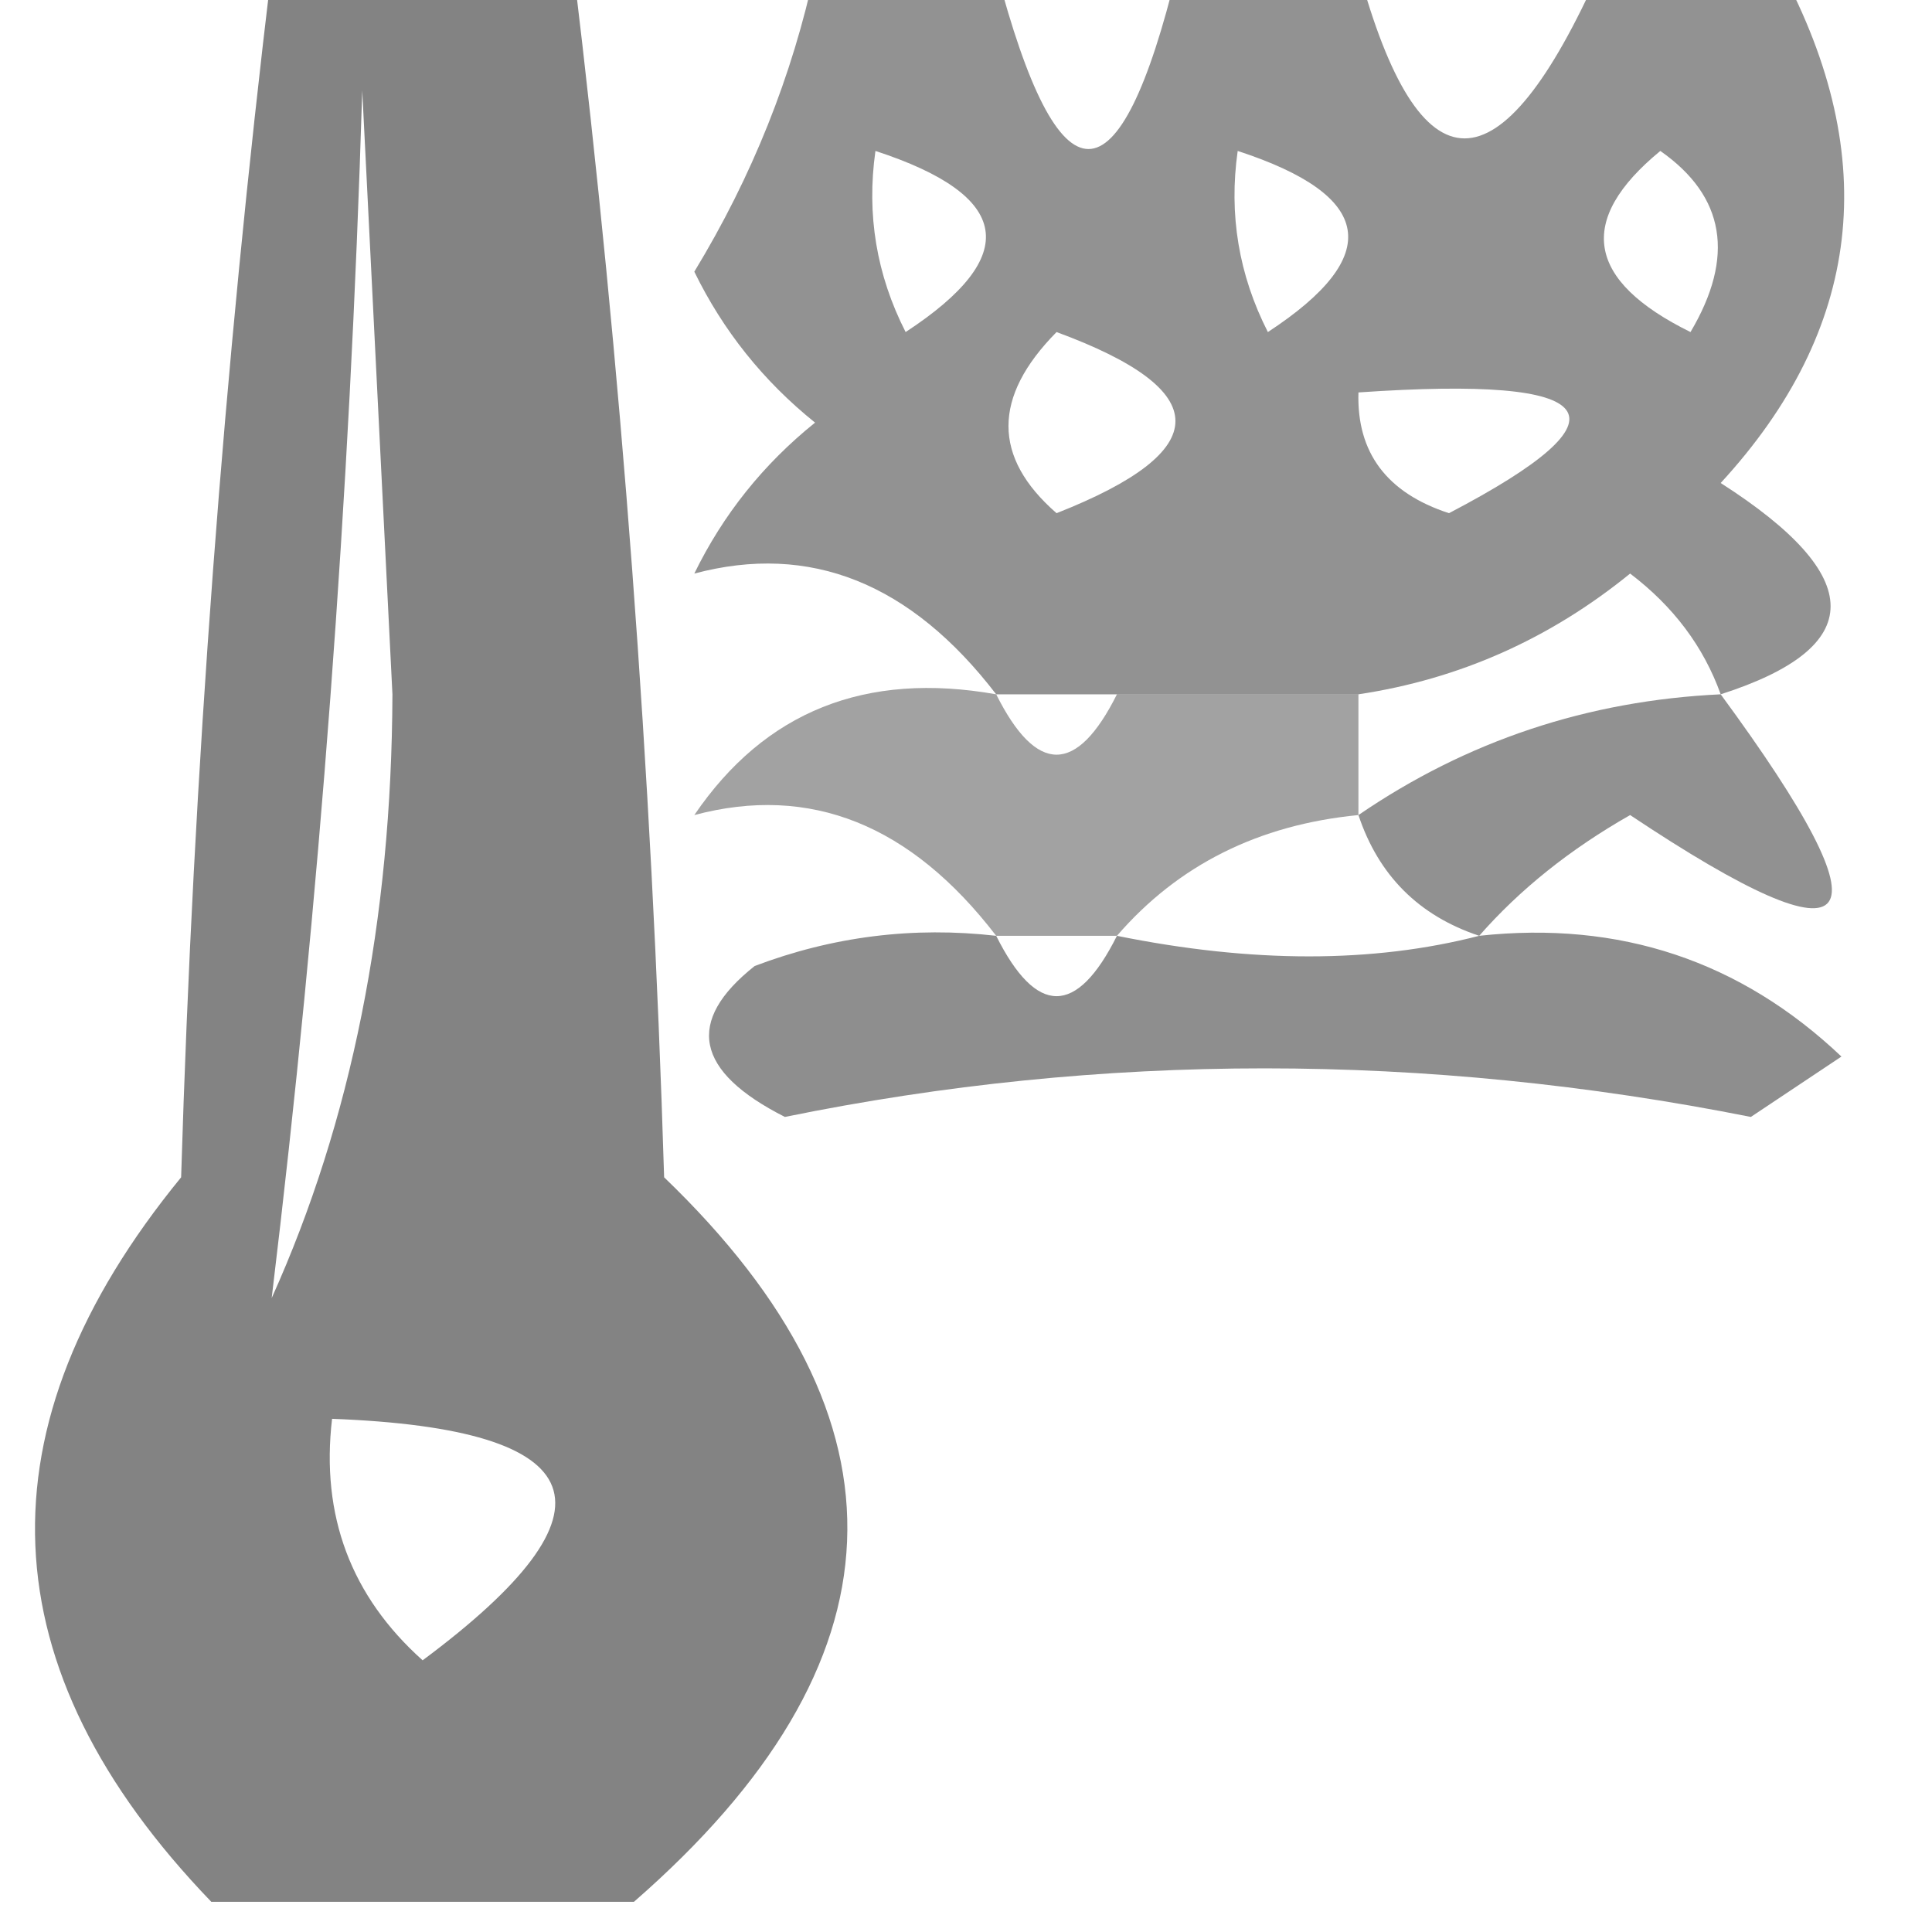
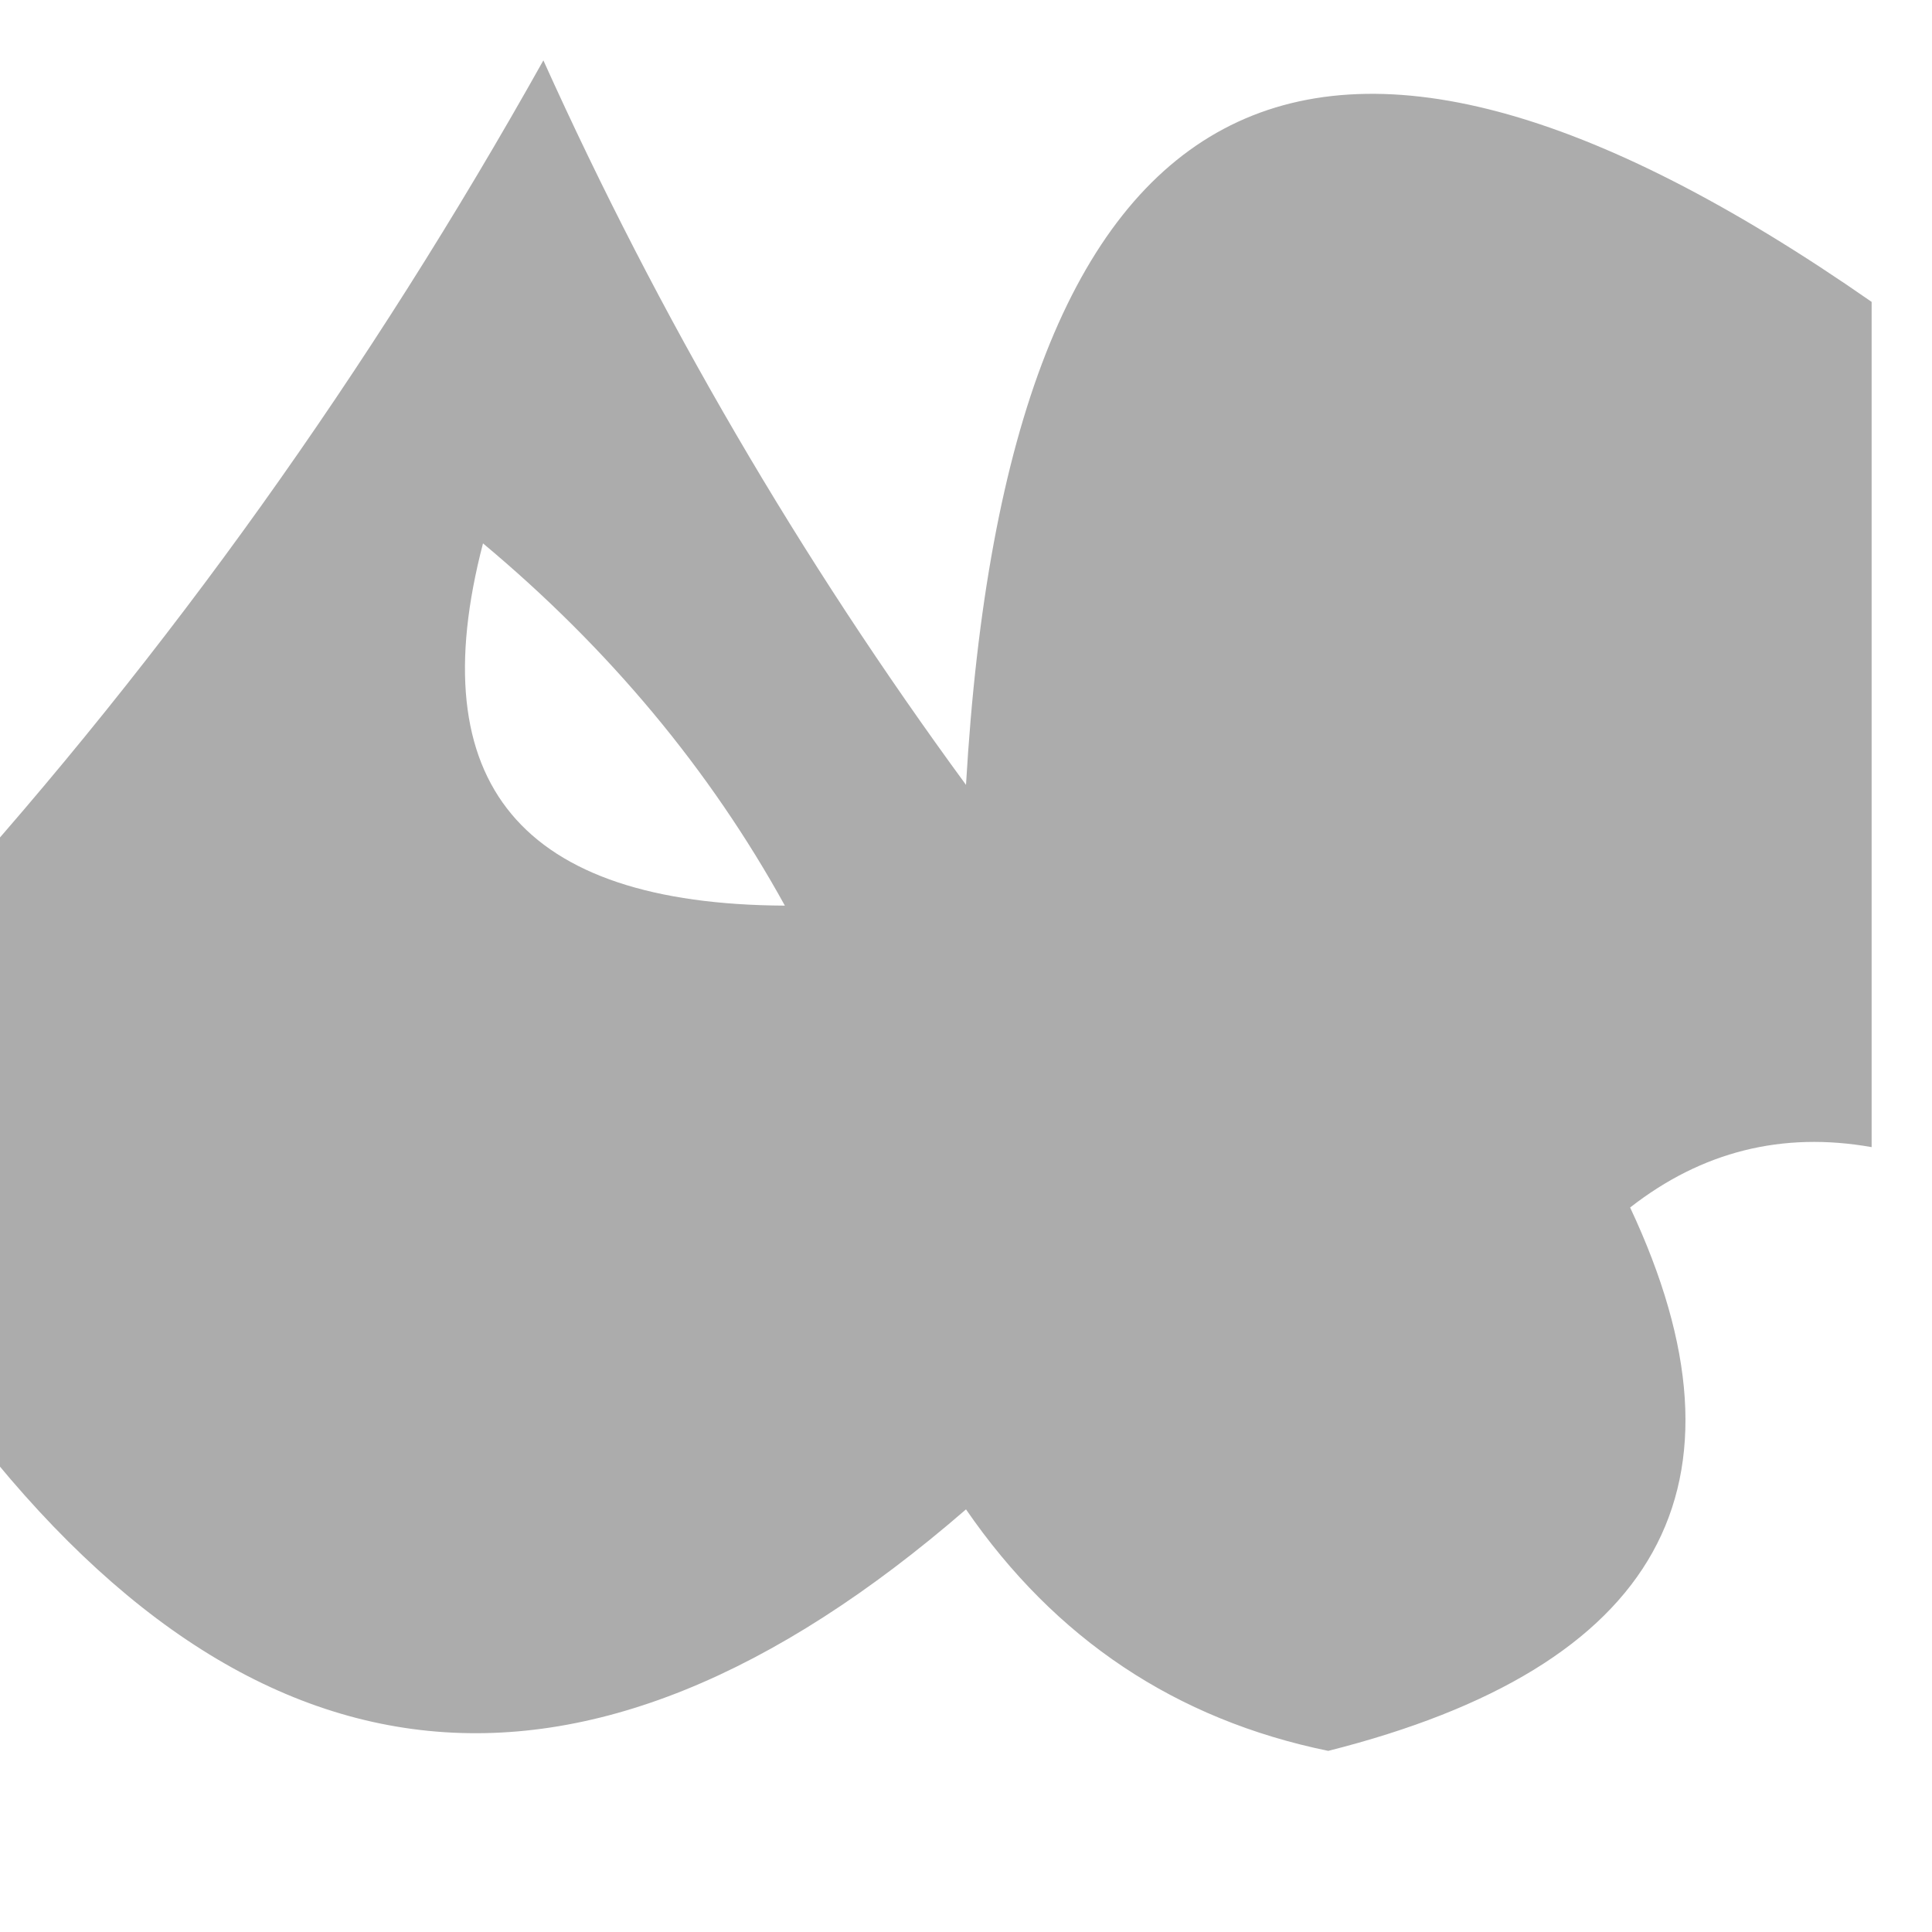
- <svg xmlns="http://www.w3.org/2000/svg" version="1.1" width="32px" height="32px" style="shape-rendering:geometricPrecision; text-rendering:geometricPrecision; image-rendering:optimizeQuality; fill-rule:evenodd; clip-rule:evenodd">
+ <svg xmlns="http://www.w3.org/2000/svg" version="1.1" width="16px" height="16px" style="shape-rendering:geometricPrecision; text-rendering:geometricPrecision; image-rendering:optimizeQuality; fill-rule:evenodd; clip-rule:evenodd">
  <g>
-     <path style="opacity:0.486" fill="#000000" d="M 4.5,-0.5 C 6.167,-0.5 7.833,-0.5 9.5,-0.5C 10.295,6.087 10.795,12.754 11,19.5C 15.207,23.543 15.04,27.543 10.5,31.5C 8.167,31.5 5.833,31.5 3.5,31.5C -0.219,27.637 -0.386,23.637 3,19.5C 3.205,12.754 3.705,6.087 4.5,-0.5 Z M 4.5,21.5 C 5.295,14.913 5.795,8.246 6,1.5C 6.167,4.833 6.333,8.167 6.5,11.5C 6.486,15.239 5.82,18.572 4.5,21.5 Z M 5.5,23.5 C 9.864,23.665 10.364,24.998 7,27.5C 5.812,26.437 5.312,25.103 5.5,23.5 Z" />
-   </g>
-   <g>
-     <path style="opacity:0.428" fill="#000000" d="M 13.5,-0.5 C 14.5,-0.5 15.5,-0.5 16.5,-0.5C 17.538,3.458 18.538,3.458 19.5,-0.5C 20.5,-0.5 21.5,-0.5 22.5,-0.5C 23.511,3.223 24.845,3.223 26.5,-0.5C 27.5,-0.5 28.5,-0.5 29.5,-0.5C 31.172,2.625 30.838,5.458 28.5,8C 30.927,9.554 30.927,10.721 28.5,11.5C 28.217,10.711 27.717,10.044 27,9.5C 25.67,10.582 24.17,11.249 22.5,11.5C 21.366,9.219 20.032,9.219 18.5,11.5C 17.833,11.5 17.167,11.5 16.5,11.5C 15.085,9.656 13.418,8.989 11.5,9.5C 11.977,8.522 12.643,7.689 13.5,7C 12.643,6.311 11.977,5.478 11.5,4.5C 12.457,2.925 13.123,1.258 13.5,-0.5 Z M 14.5,2.5 C 16.76,3.238 16.927,4.238 15,5.5C 14.517,4.552 14.351,3.552 14.5,2.5 Z M 20.5,2.5 C 22.76,3.238 22.927,4.238 21,5.5C 20.517,4.552 20.351,3.552 20.5,2.5 Z M 27.5,2.5 C 28.573,3.251 28.74,4.251 28,5.5C 26.272,4.648 26.105,3.648 27.5,2.5 Z M 17.5,5.5 C 20.125,6.466 20.125,7.466 17.5,8.5C 16.438,7.575 16.438,6.575 17.5,5.5 Z M 22.5,6.5 C 26.588,6.218 27.088,6.885 24,8.5C 22.97,8.164 22.47,7.497 22.5,6.5 Z M 22.5,11.5 C 21.167,11.5 19.833,11.5 18.5,11.5C 20.032,9.219 21.366,9.219 22.5,11.5 Z" />
-   </g>
-   <g>
-     <path style="opacity:0.367" fill="#000000" d="M 16.5,11.5 C 17.167,12.833 17.833,12.833 18.5,11.5C 19.833,11.5 21.167,11.5 22.5,11.5C 22.5,12.167 22.5,12.833 22.5,13.5C 20.847,13.66 19.514,14.326 18.5,15.5C 17.833,15.5 17.167,15.5 16.5,15.5C 15.085,13.656 13.418,12.989 11.5,13.5C 12.668,11.783 14.335,11.116 16.5,11.5 Z" />
-   </g>
-   <g>
-     <path style="opacity:0.43" fill="#000000" d="M 28.5,11.5 C 31.382,15.421 30.882,16.088 27,13.5C 26.005,14.066 25.172,14.733 24.5,15.5C 23.5,15.167 22.833,14.5 22.5,13.5C 24.297,12.27 26.297,11.604 28.5,11.5 Z" />
-   </g>
-   <g>
-     <path style="opacity:0.443" fill="#000000" d="M 16.5,15.5 C 17.167,16.833 17.833,16.833 18.5,15.5C 20.741,15.954 22.741,15.954 24.5,15.5C 26.827,15.247 28.827,15.914 30.5,17.5C 30,17.833 29.5,18.167 29,18.5C 23.593,17.427 18.26,17.427 13,18.5C 11.513,17.747 11.346,16.914 12.5,16C 13.793,15.51 15.127,15.343 16.5,15.5 Z" />
+     <path style="opacity:0.328" fill="#000000" d="M 15.5,2.5 C 15.5,4.833 15.5,7.167 15.5,9.5C 14.761,9.369 14.094,9.536 13.5,10C 14.582,12.306 13.748,13.806 11,14.5C 9.739,14.241 8.739,13.574 8,12.5C 4.806,15.269 1.973,14.936 -0.5,11.5C -0.5,10.167 -0.5,8.833 -0.5,7.5C 1.39,5.41 3.057,3.077 4.5,0.5C 5.458,2.624 6.625,4.624 8,6.5C 8.343,0.591 10.843,-0.742 15.5,2.5 Z M 6.5,7.5 C 4.314,7.489 3.481,6.489 4,4.5C 5.045,5.373 5.878,6.373 6.5,7.5 Z" />
  </g>
</svg>
